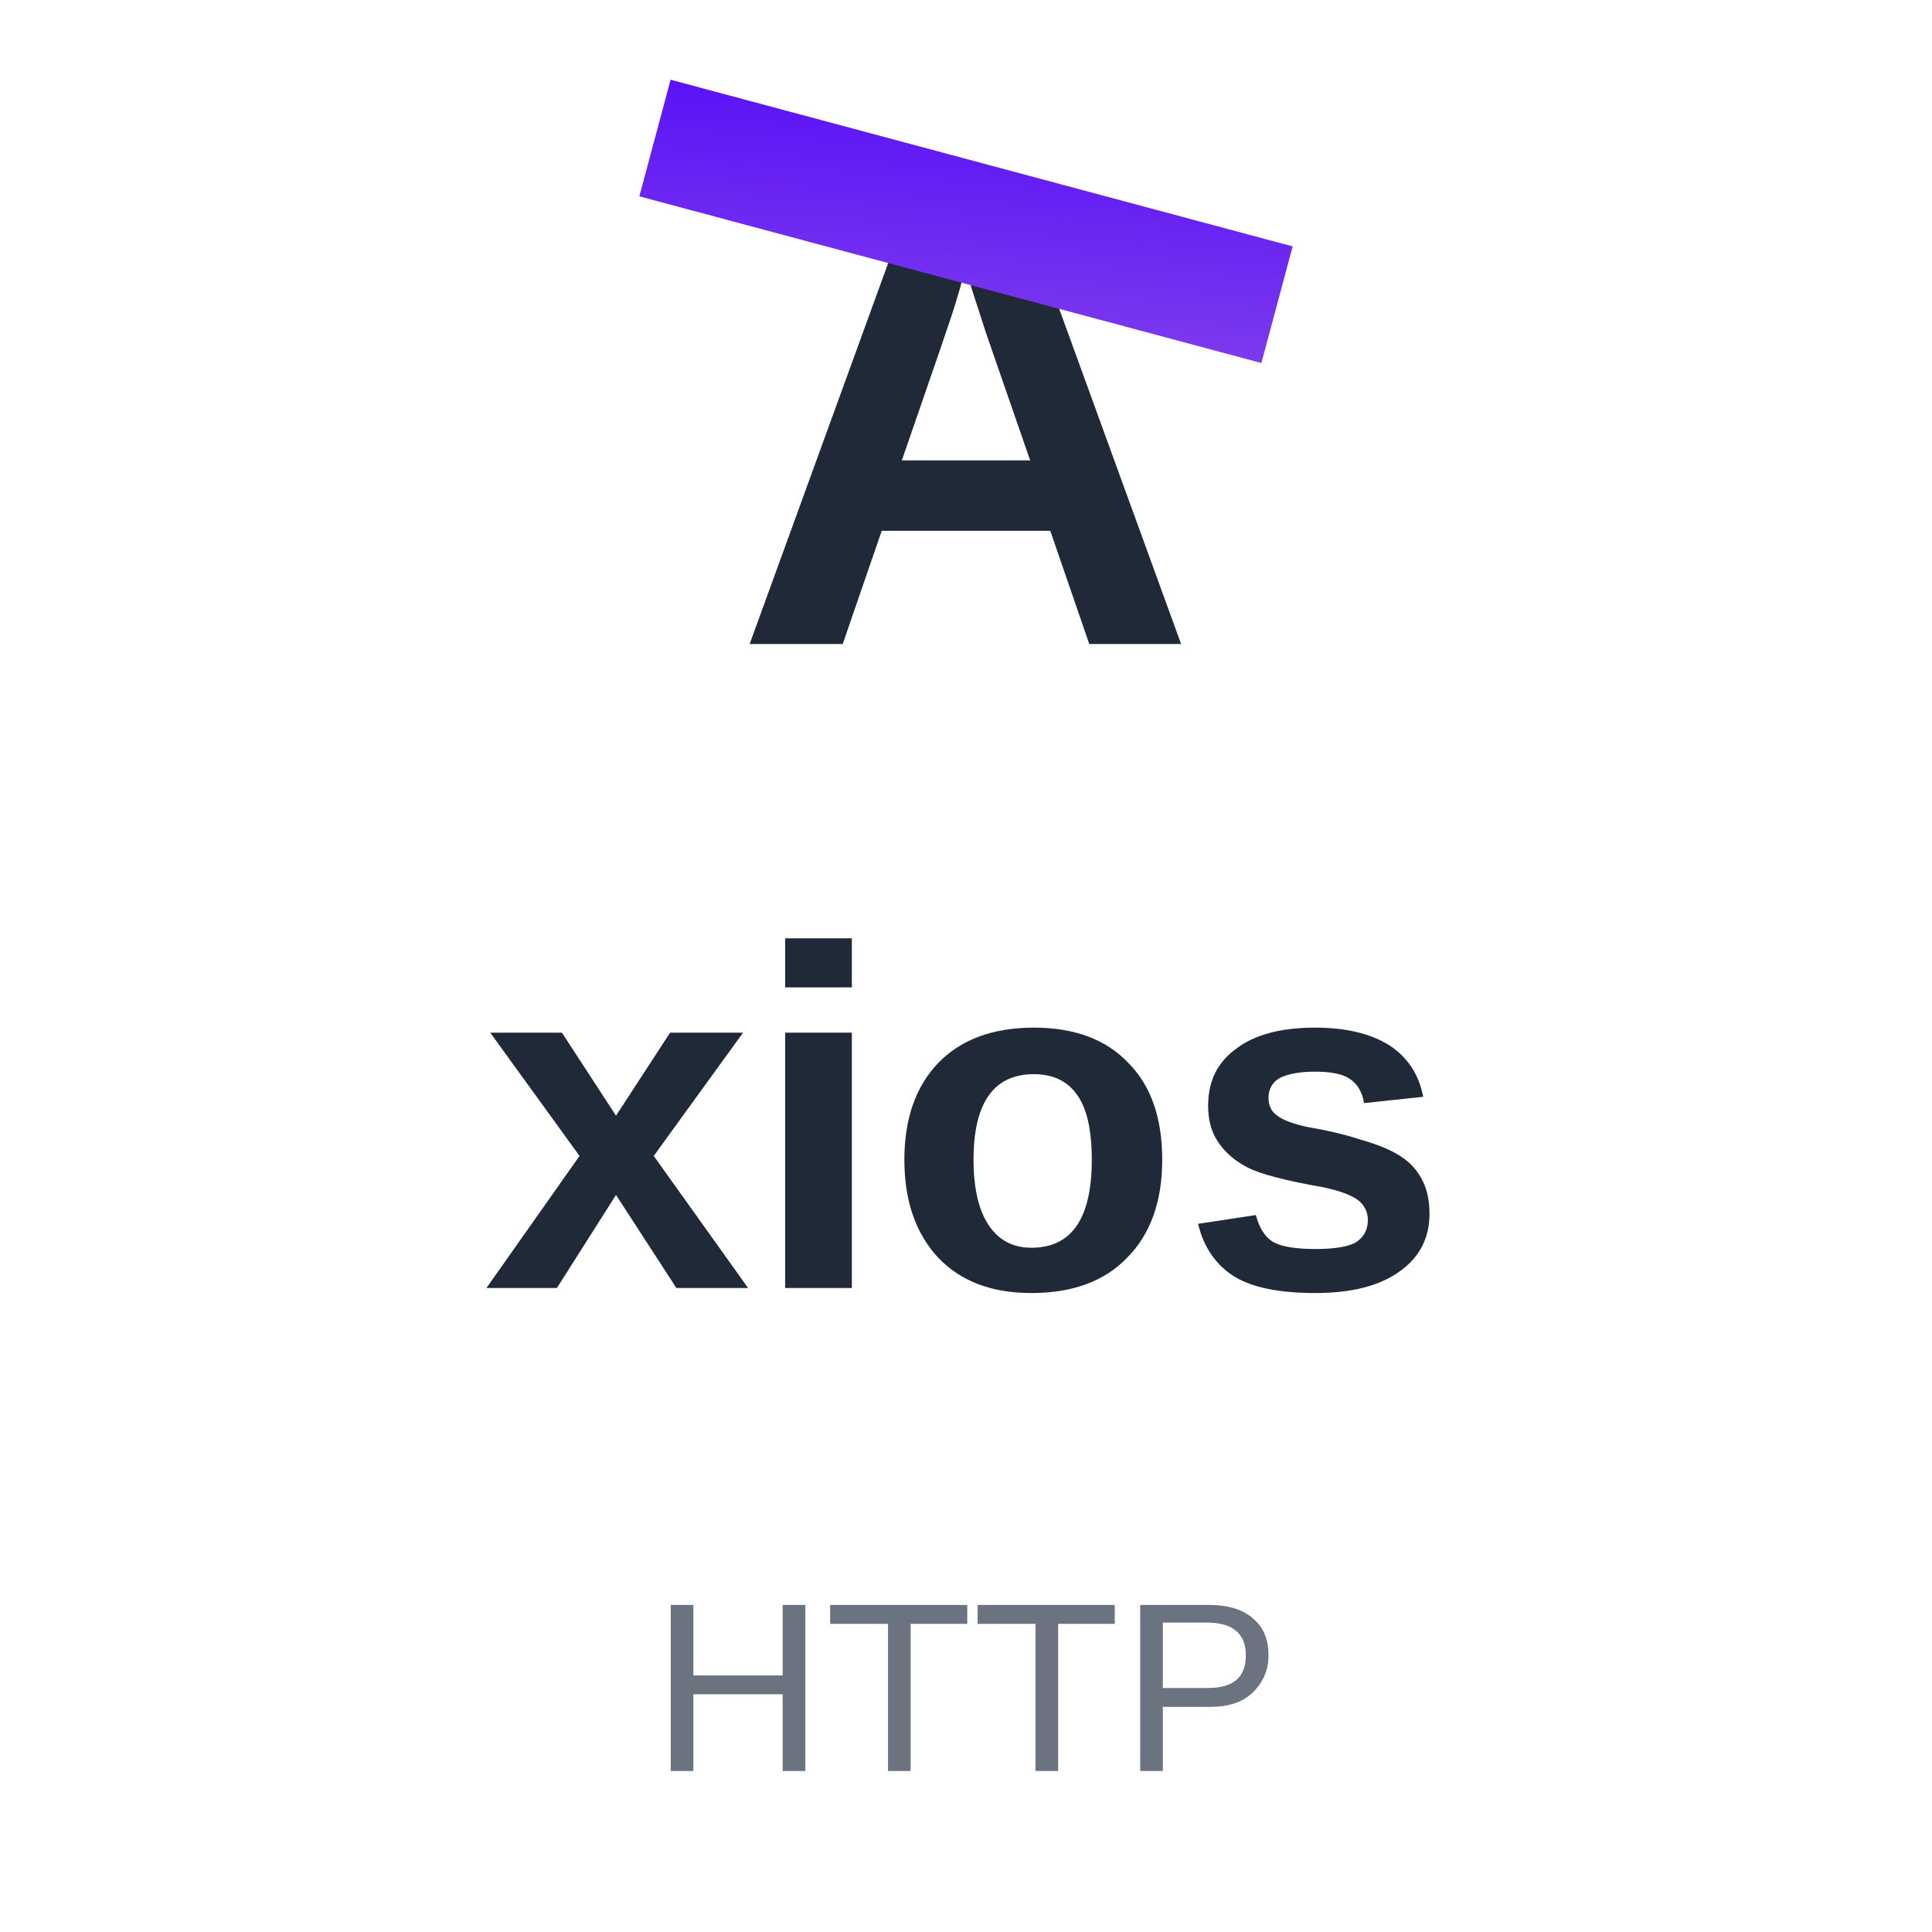
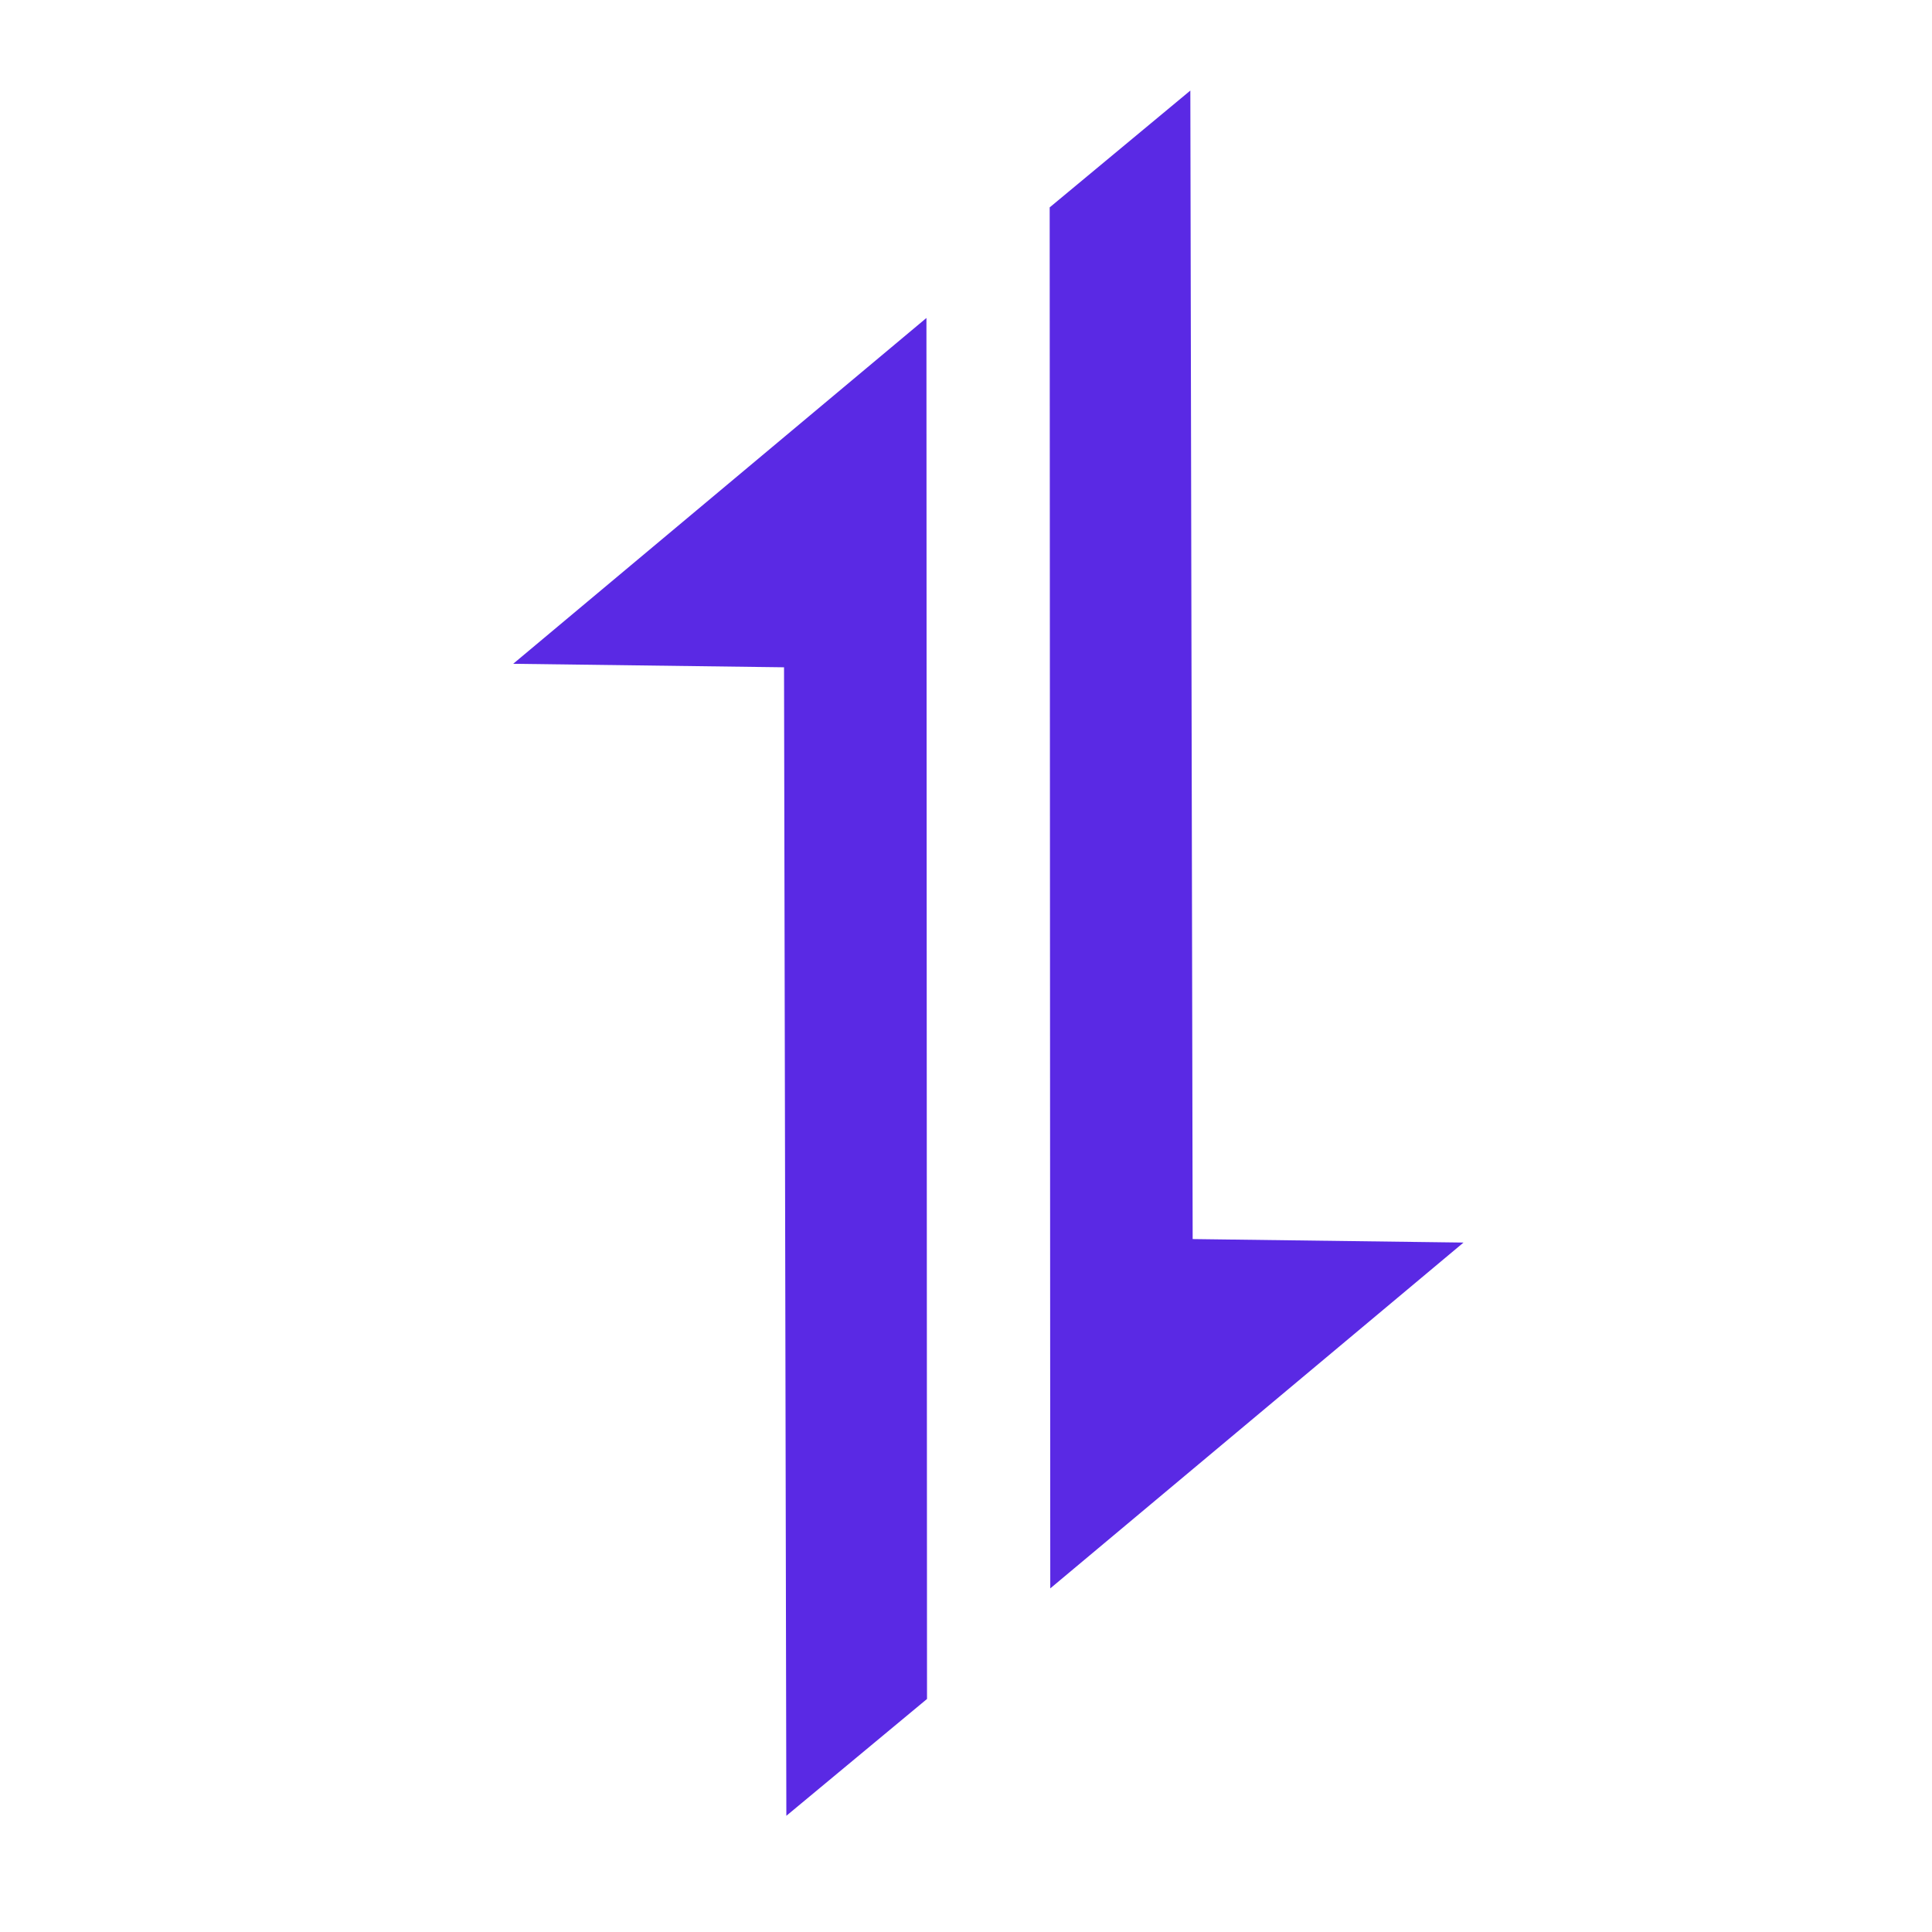
- <svg xmlns="http://www.w3.org/2000/svg" width="24" height="24" viewBox="0 0 24 24" fill="none">
-   <defs>
-     <linearGradient id="axios-gradient" x1="0%" y1="0%" x2="100%" y2="100%">
-       <stop offset="0%" style="stop-color:#5A13F6;stop-opacity:1" />
-       <stop offset="100%" style="stop-color:#7C3AED;stop-opacity:1" />
-     </linearGradient>
-   </defs>
-   <text x="12" y="8" font-family="Arial, sans-serif" font-size="8" font-weight="bold" text-anchor="middle" fill="#1F2937">A</text>
-   <text x="12" y="16" font-family="Arial, sans-serif" font-size="6" font-weight="bold" text-anchor="middle" fill="#1F2937">xios</text>
-   <rect x="8" y="2" width="8" height="1.5" fill="url(#axios-gradient)" transform="rotate(15 12 2.75)" />
-   <text x="12" y="22" font-family="Arial, sans-serif" font-size="3" font-weight="normal" text-anchor="middle" fill="#6B7280">HTTP</text>
+ <svg xmlns="http://www.w3.org/2000/svg" viewBox="0 0 128 128">
+   <path fill="#5a29e4" d="m 34,43.978 27.379,-22.912 0.038,91.495 -9.319,7.74 -0.154,-76.091 z" />
+   <path fill="#5a29e4" d="M 96.962,82.323 69.583,105.235 69.544,13.74 78.863,6 l 0.154,76.091 z" />
</svg>
